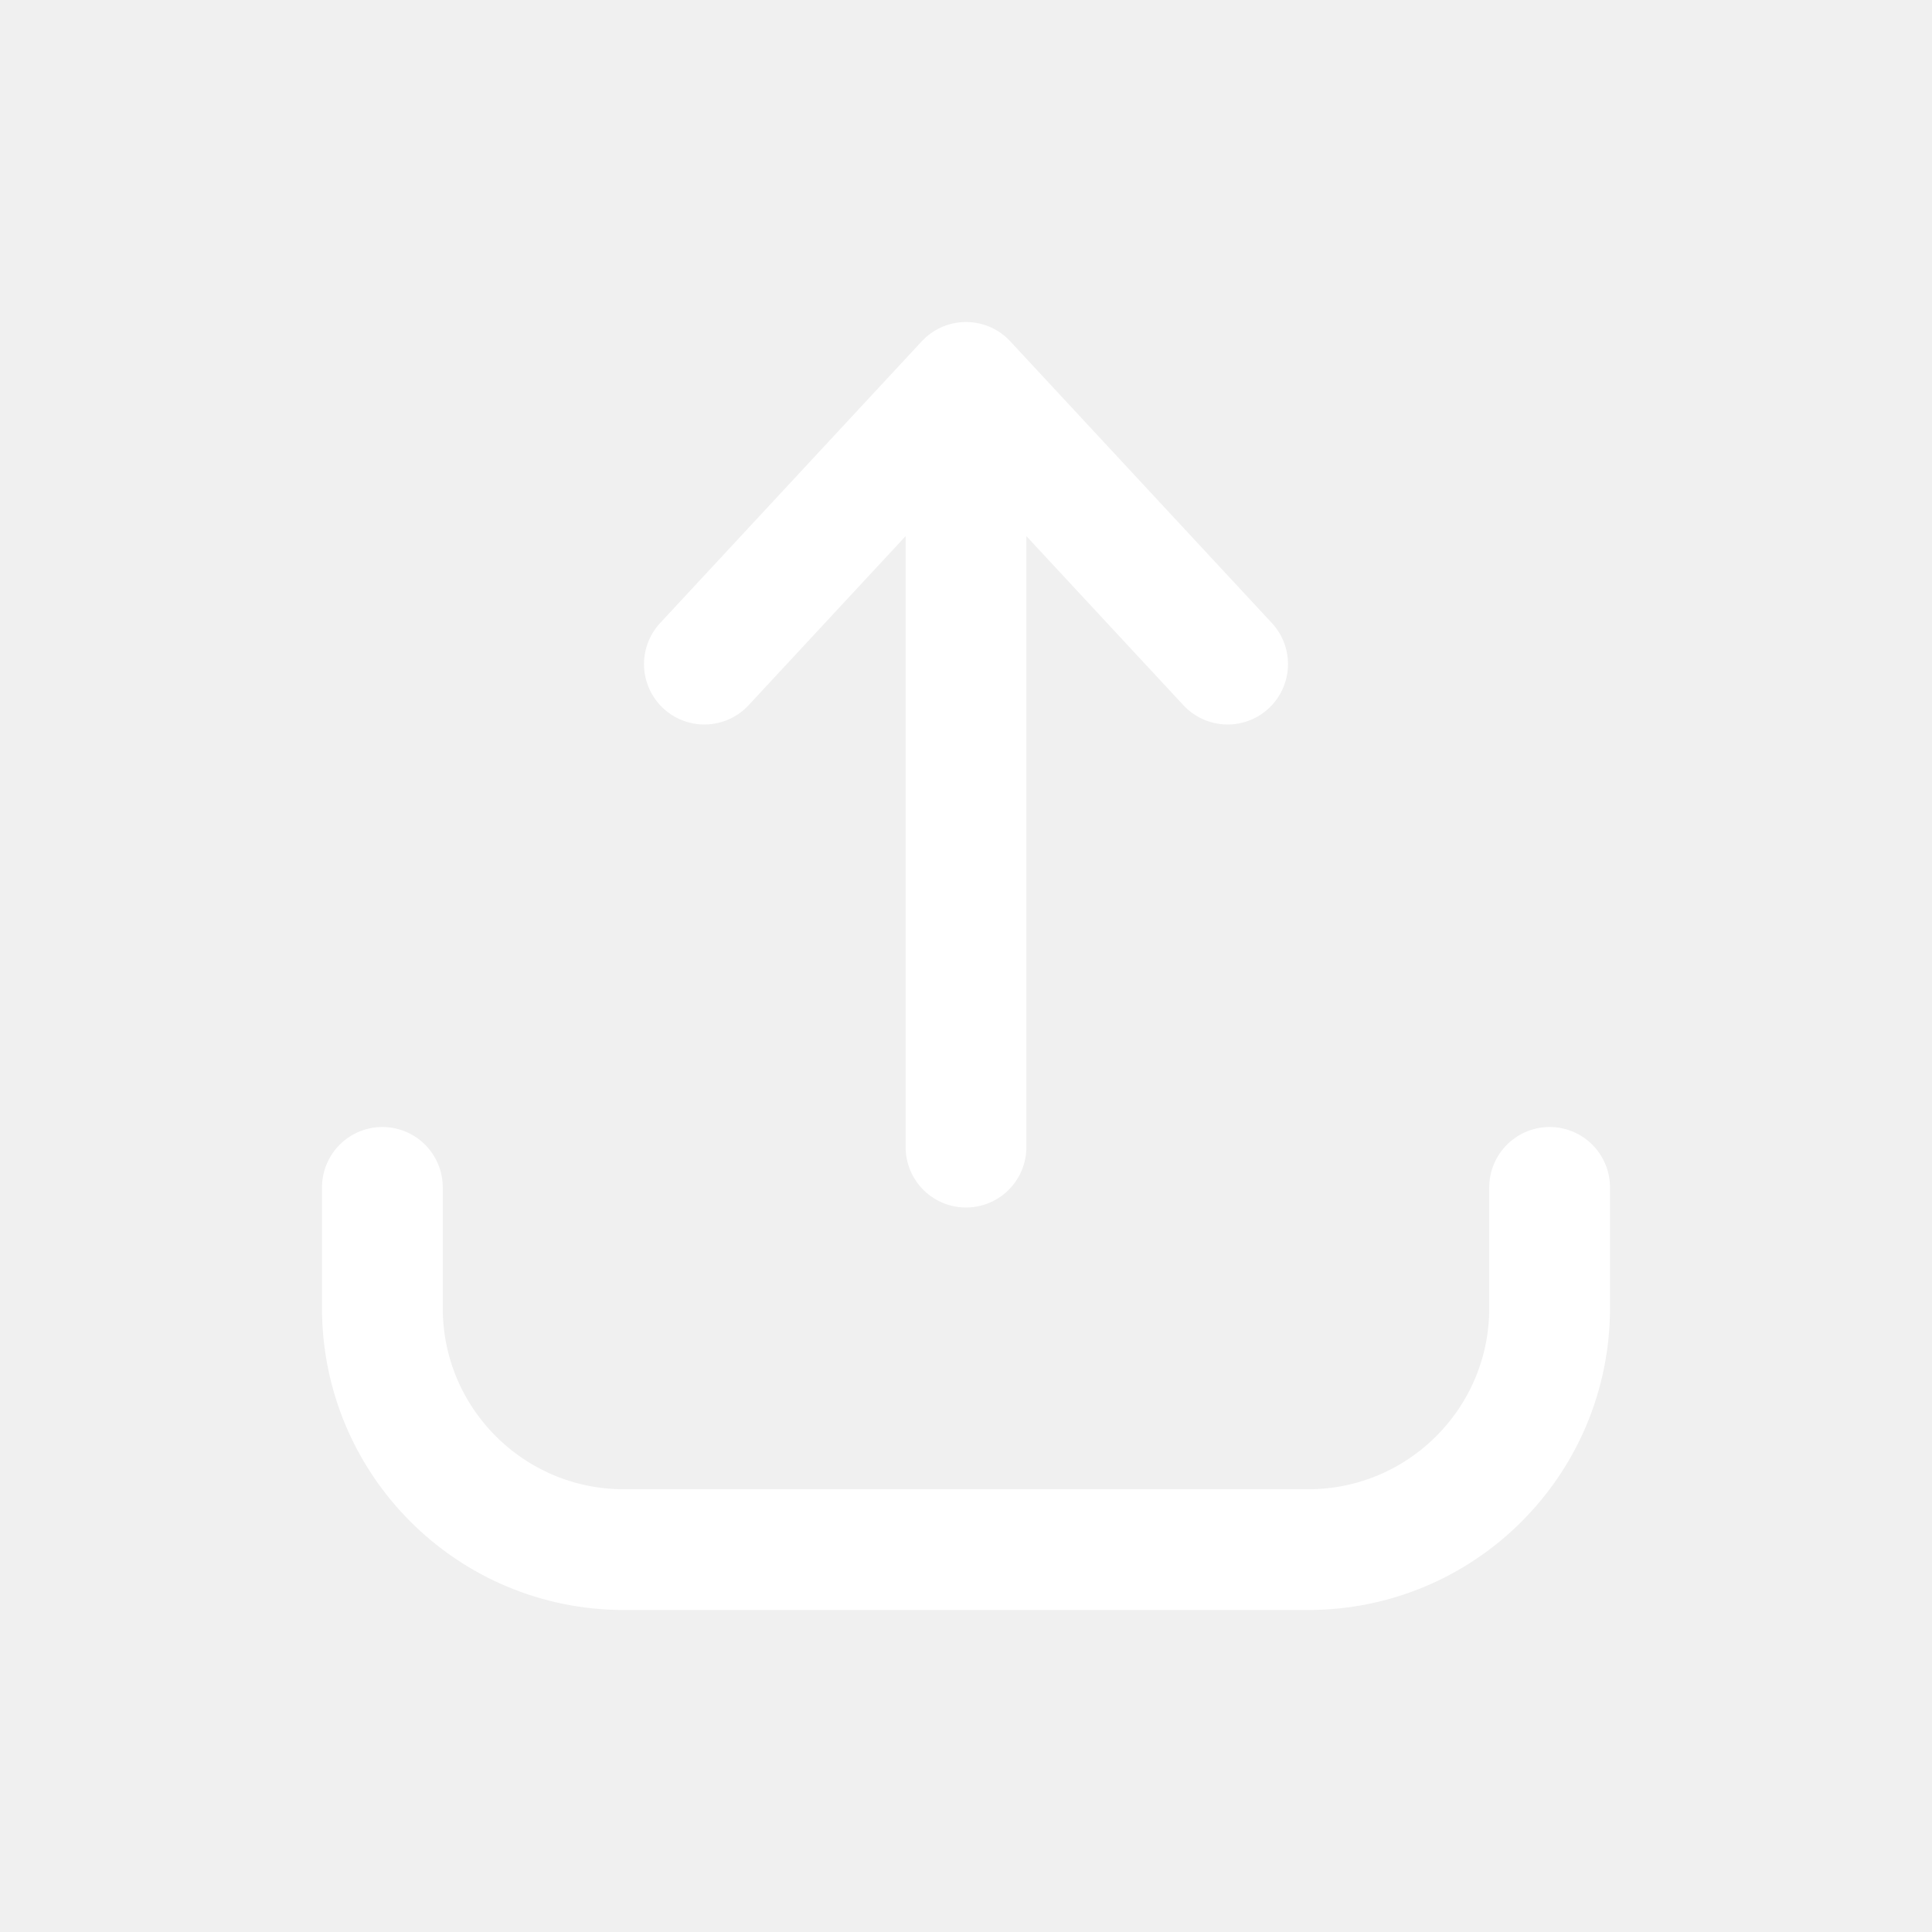
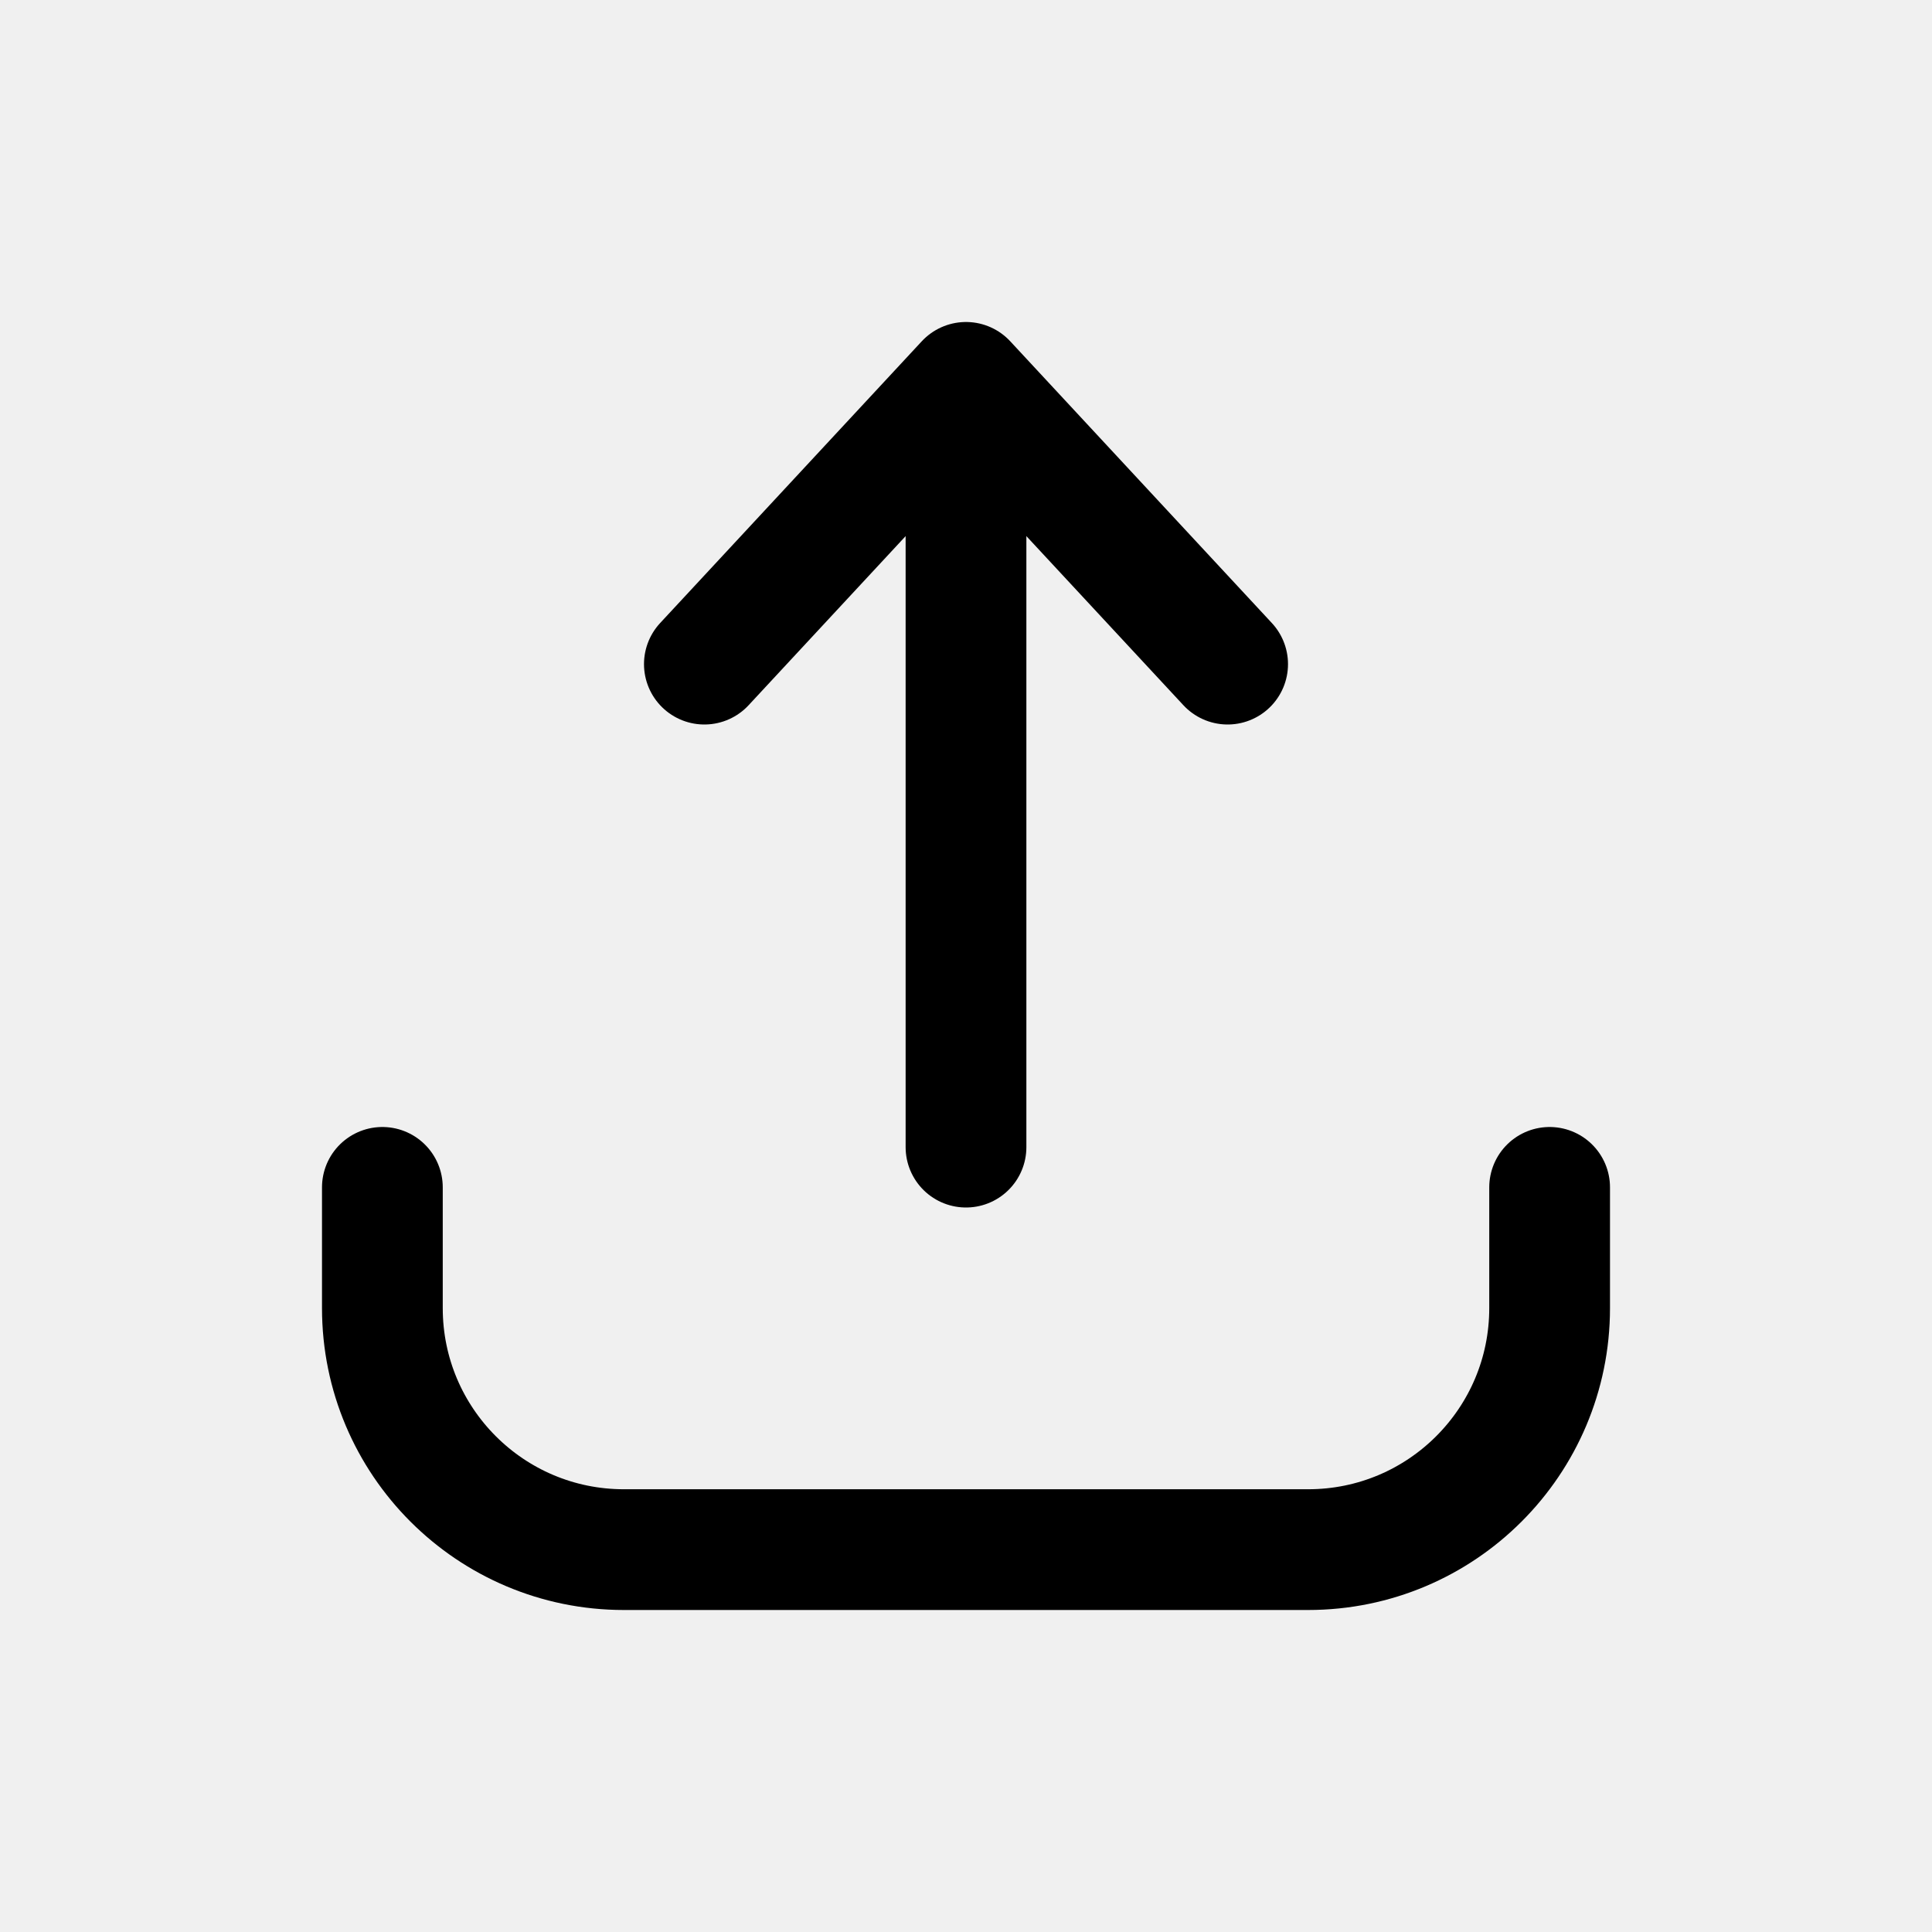
<svg xmlns="http://www.w3.org/2000/svg" fill="none" height="24" viewBox="0 0 24 24" width="24">
-   <g stroke="#FFFFFF" stroke-linecap="round" stroke-linejoin="round" stroke-width="1.5">
+   <g stroke="currentColor" stroke-linecap="round" stroke-linejoin="round" stroke-width="1.5">
    <path d="m4.75 14.75v1.5c0 1.657 1.343 3 3 3h8.5c1.657 0 3-1.343 3-3v-1.5" />
    <path d="m12 14.25v-9.25" />
    <path d="m8.75 8.25 3.25-3.5 3.25 3.5" />
  </g>
</svg>
